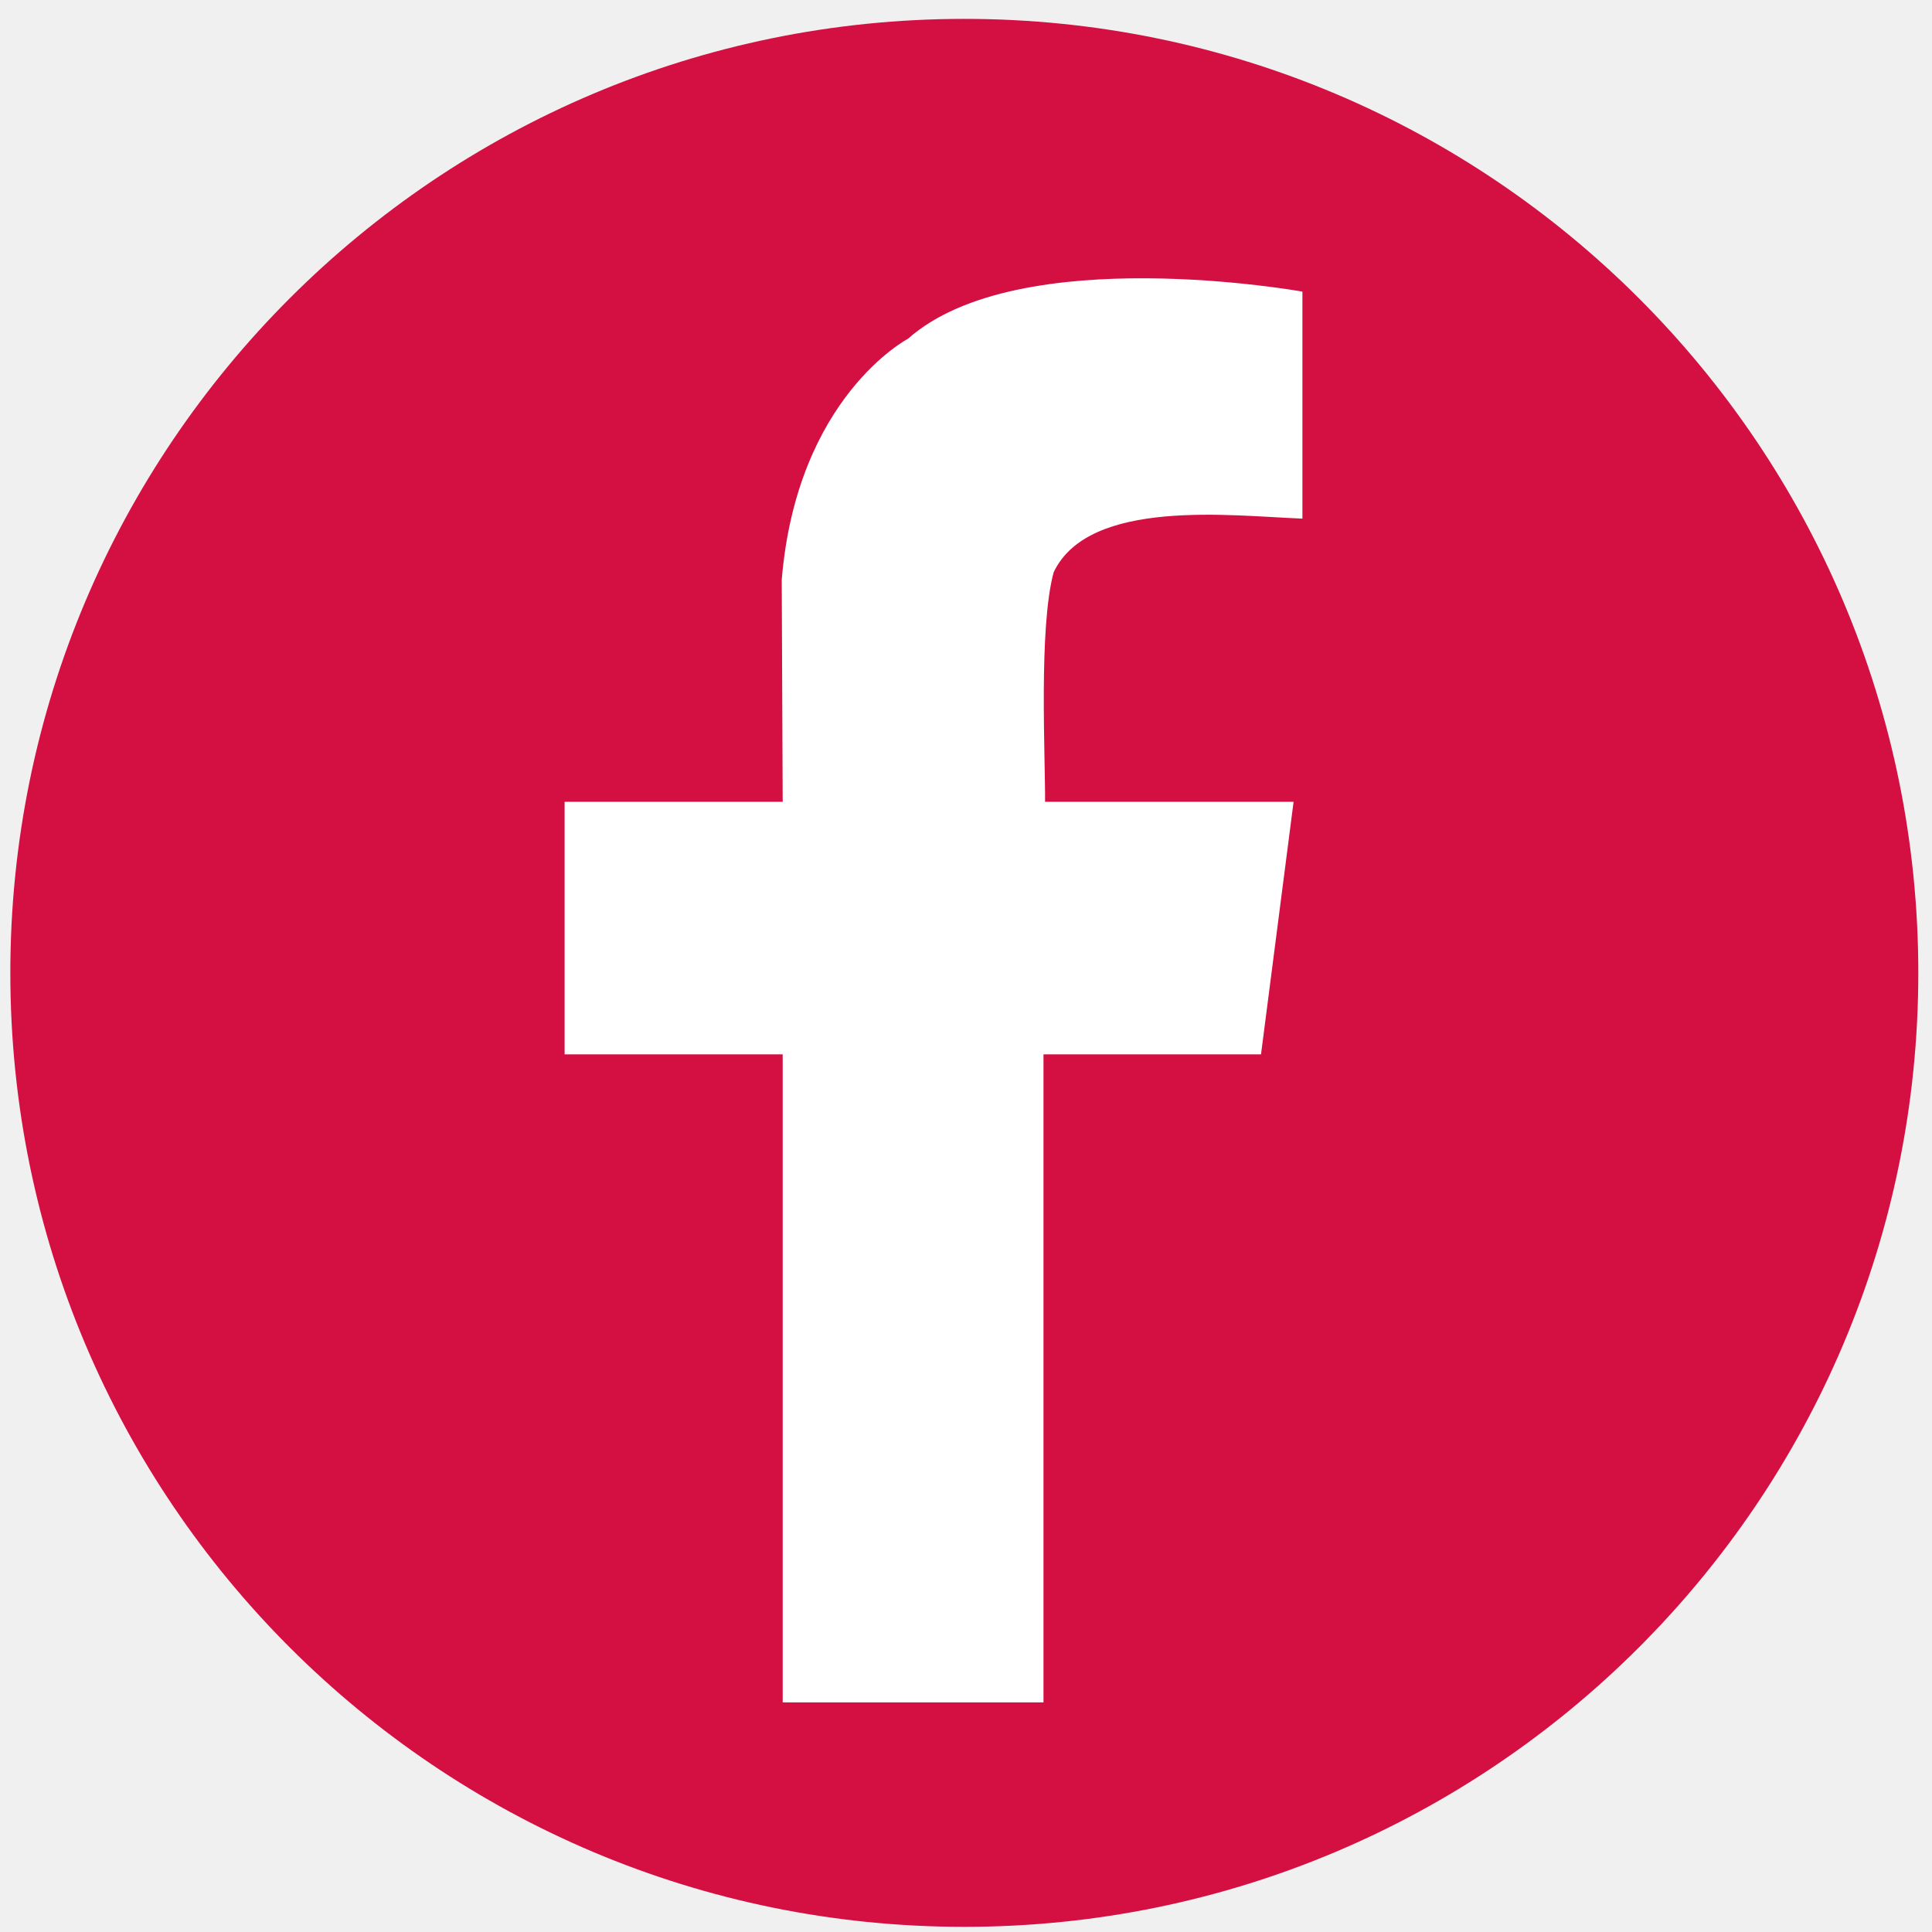
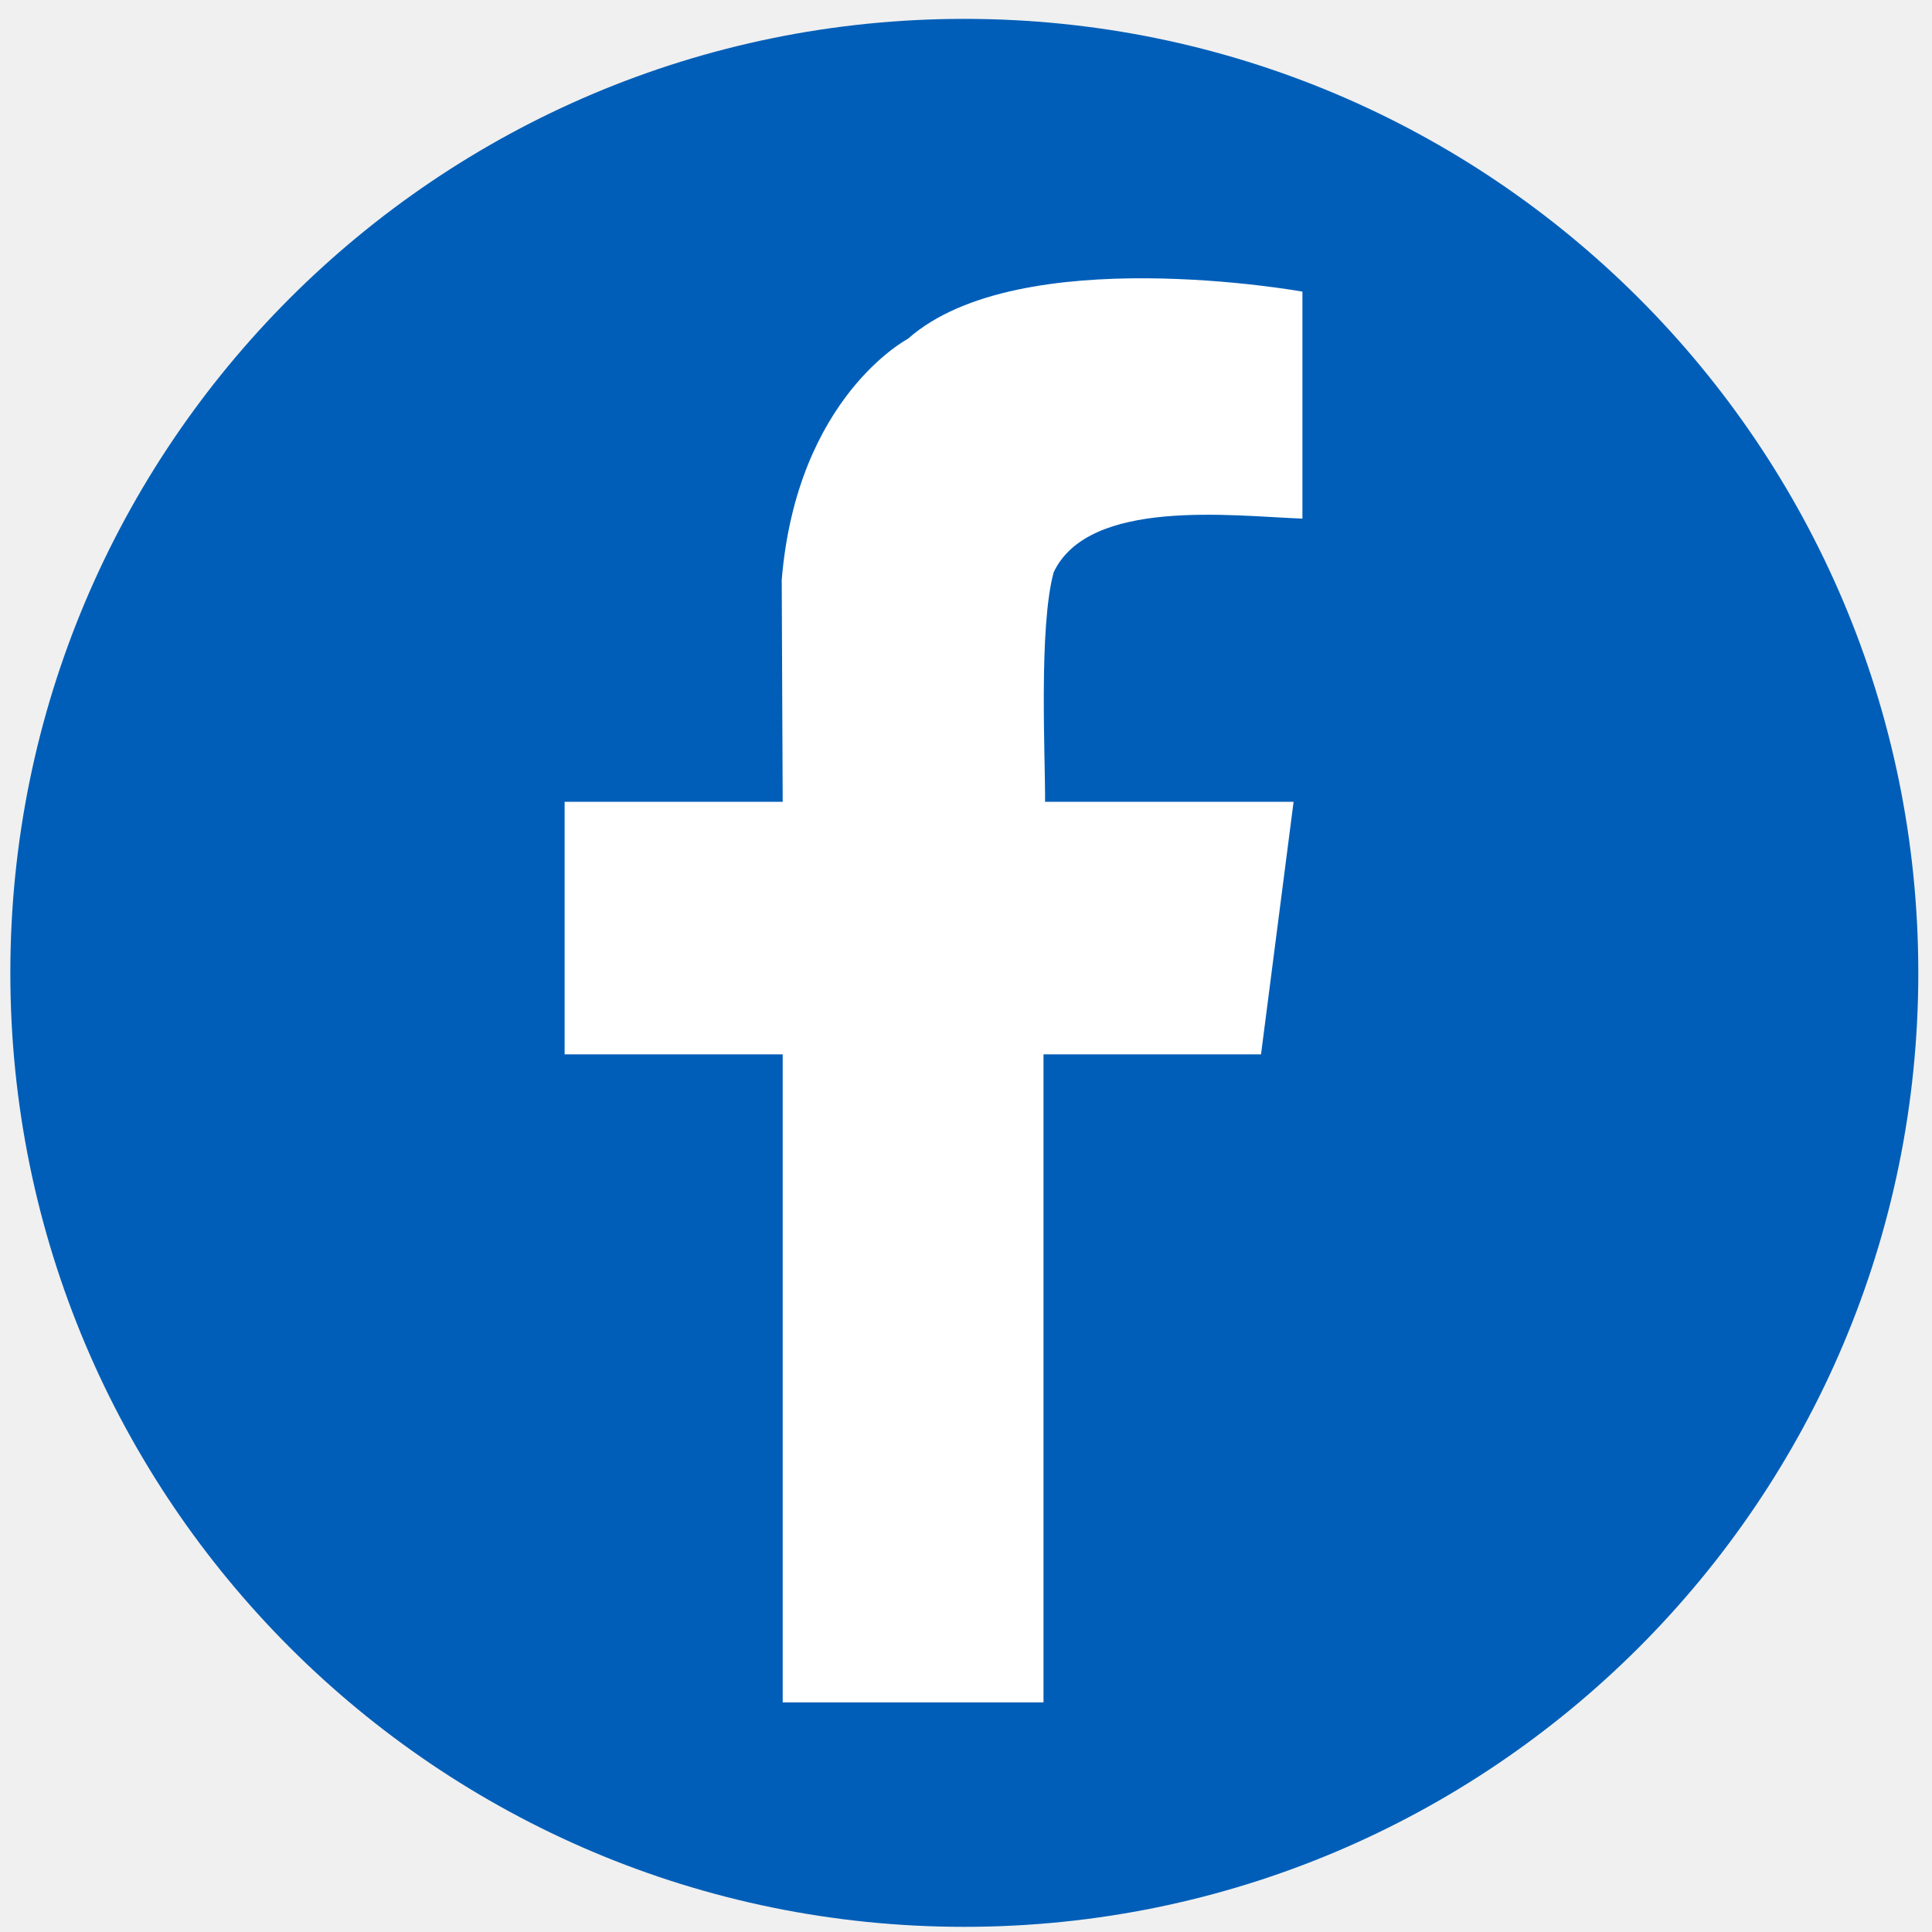
<svg xmlns="http://www.w3.org/2000/svg" id="svg8" version="1.1" viewBox="0 0 100 100" height="100mm" width="100mm">
  <defs id="defs2" />
  <g transform="translate(0,-197)" id="layer1">
-     <circle r="49.378" cy="247.355" cx="49.913" id="path819" style="opacity:1;fill:#d40f41;fill-opacity:1;stroke:none;stroke-width:0.265;stroke-miterlimit:4;stroke-dasharray:none;stroke-opacity:1" />
+     <circle r="49.378" cy="247.355" cx="49.913" id="path819" style="opacity:1;fill:#005EB8;fill-opacity:1;stroke:none;stroke-width:0.265;stroke-miterlimit:4;stroke-dasharray:none;stroke-opacity:1" />
    <path id="path995" d="m 84.324,298.215 c -0.227,0.411 -0.481,0.855 -0.789,1.34 -0.308,0.485 -0.671,1.011 -1.117,1.585 -0.446,0.573 -0.974,1.195 -1.613,1.87 -0.639,0.675 -1.388,1.404 -2.276,2.194 -1.776,1.58 -4.227,3.719 -6.84,5.927 -2.613,2.209 -5.389,4.487 -7.814,6.347 -1.727,1.288 -3.308,2.428 -4.904,3.515 -1.596,1.086 -3.208,2.118 -4.996,3.191 -0.43,0.24 -0.855,0.455 -1.276,0.643 -0.421,0.187 -0.839,0.347 -1.254,0.476 -0.415,0.129 -0.829,0.226 -1.241,0.289 -0.412,0.064 -0.823,0.093 -1.234,0.085 -0.918,-0.031 -1.83,-0.11 -2.721,-0.218 -0.891,-0.108 -1.761,-0.244 -2.593,-0.388 -2.423,-0.464 -4.878,-1.011 -7.333,-1.625 -2.455,-0.615 -4.911,-1.297 -7.334,-2.035 -2.423,-0.738 -4.813,-1.53 -7.137,-2.364 -2.324,-0.834 -4.583,-1.708 -6.743,-2.611 -1.509,-0.662 -3.056,-1.368 -4.542,-2.134 -0.743,-0.383 -1.47,-0.781 -2.17,-1.197 -0.7,-0.415 -1.372,-0.848 -2.003,-1.3 0,0 7.154,36.207 7.727,38.95 0.068,0.325 0.167,0.636 0.294,0.93 0.127,0.294 0.281,0.571 0.459,0.828 0.178,0.257 0.38,0.495 0.603,0.711 0.222,0.216 0.465,0.41 0.723,0.58 0.259,0.17 0.534,0.315 0.821,0.433 0.288,0.118 0.588,0.21 0.897,0.272 0.309,0.062 0.626,0.095 0.949,0.096 0.323,7.9e-4 0.65,-0.031 0.979,-0.096 l 69.288,-13.8 c 0.329,-0.066 0.643,-0.162 0.939,-0.286 0.297,-0.124 0.576,-0.276 0.835,-0.451 0.259,-0.175 0.499,-0.374 0.717,-0.593 0.217,-0.219 0.413,-0.458 0.583,-0.713 0.17,-0.255 0.316,-0.526 0.434,-0.81 0.118,-0.284 0.21,-0.58 0.271,-0.885 0.061,-0.305 0.093,-0.619 0.092,-0.938 -7.94e-4,-0.319 -0.034,-0.643 -0.102,-0.968 z" style="opacity:1;fill:#ffffff;fill-opacity:1;stroke:none;stroke-width:0.265;stroke-miterlimit:4;stroke-dasharray:none;stroke-opacity:1" />
    <path id="path821" d="m 29.224,238.5 v 13.073 h 11.288 v 33.543 h 13.499 v -33.543 h 11.259 l 1.686,-13.073 H 54.093 c 0.016,-2.286 -0.339,-9.006 0.445,-11.88 1.829,-3.854 9.235,-2.916 12.875,-2.776 v -11.75 c 0,0 -14.671,-2.653 -20.419,2.442 0,0 -5.748,3.005 -6.532,12.476 l 0.05,11.488 z" style="opacity:1;fill:#ffffff;stroke:none;stroke-width:0.265px;stroke-linecap:butt;stroke-linejoin:miter;stroke-opacity:1" />
  </g>
</svg>
